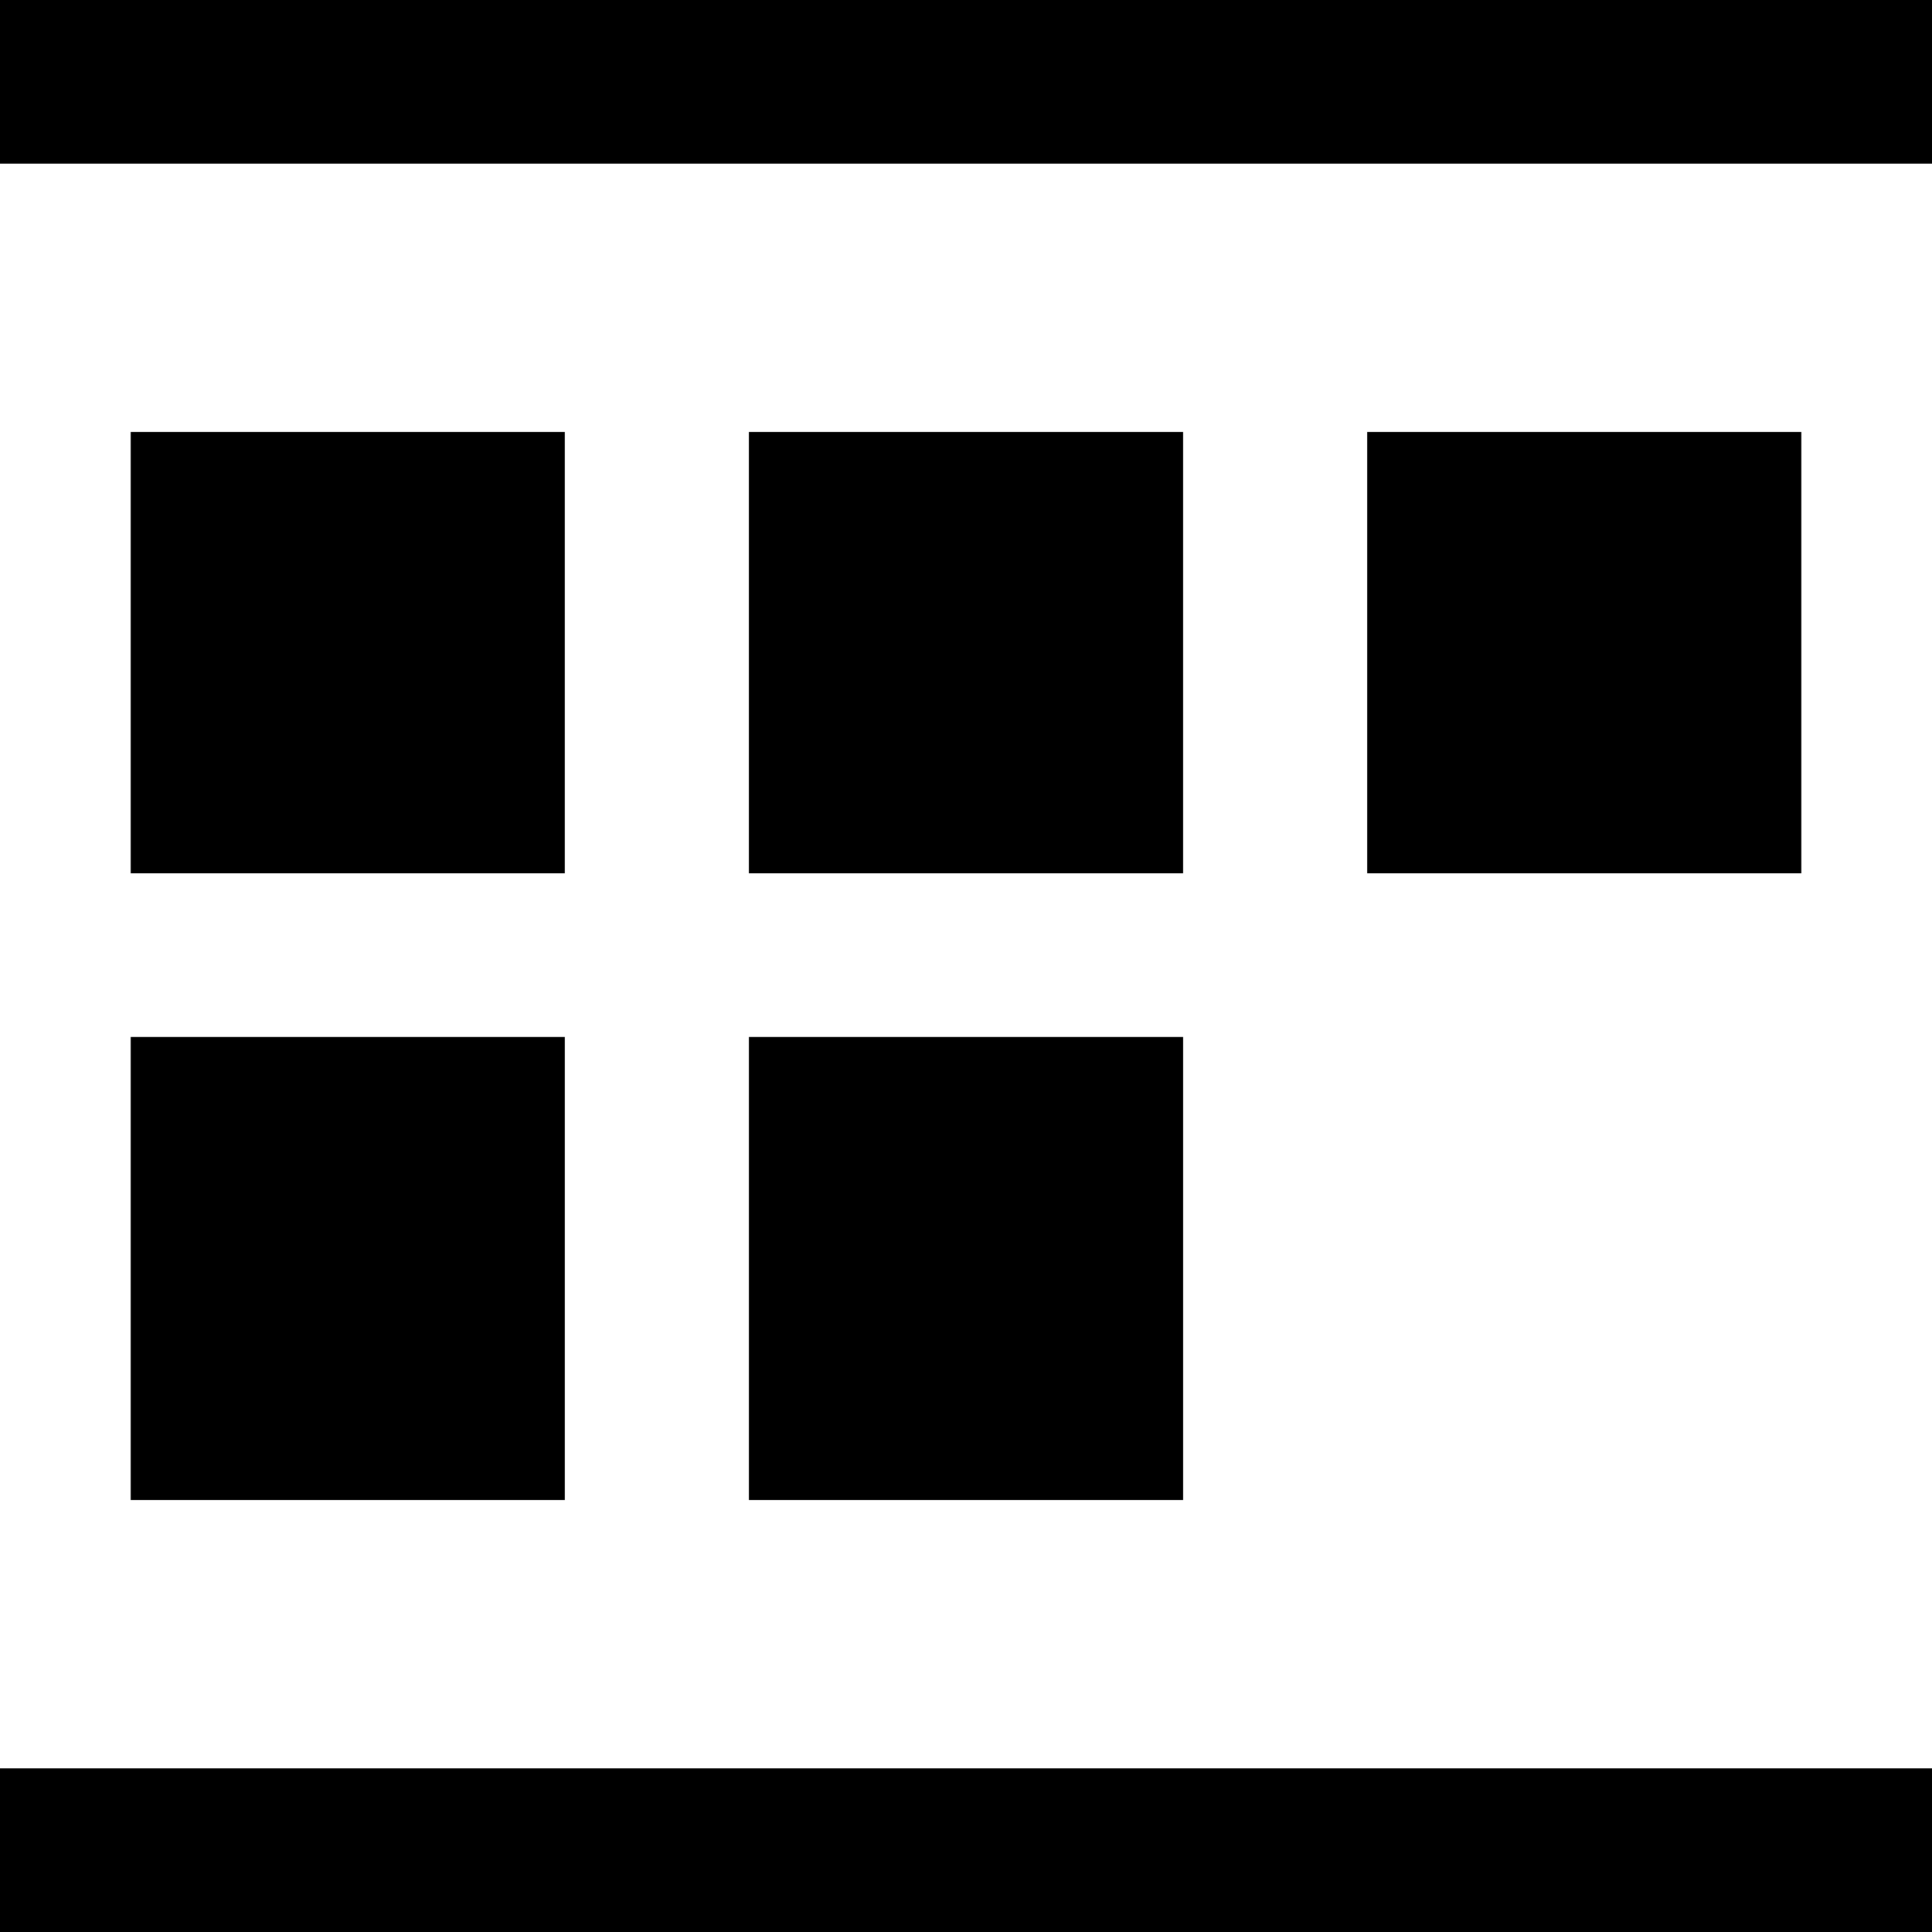
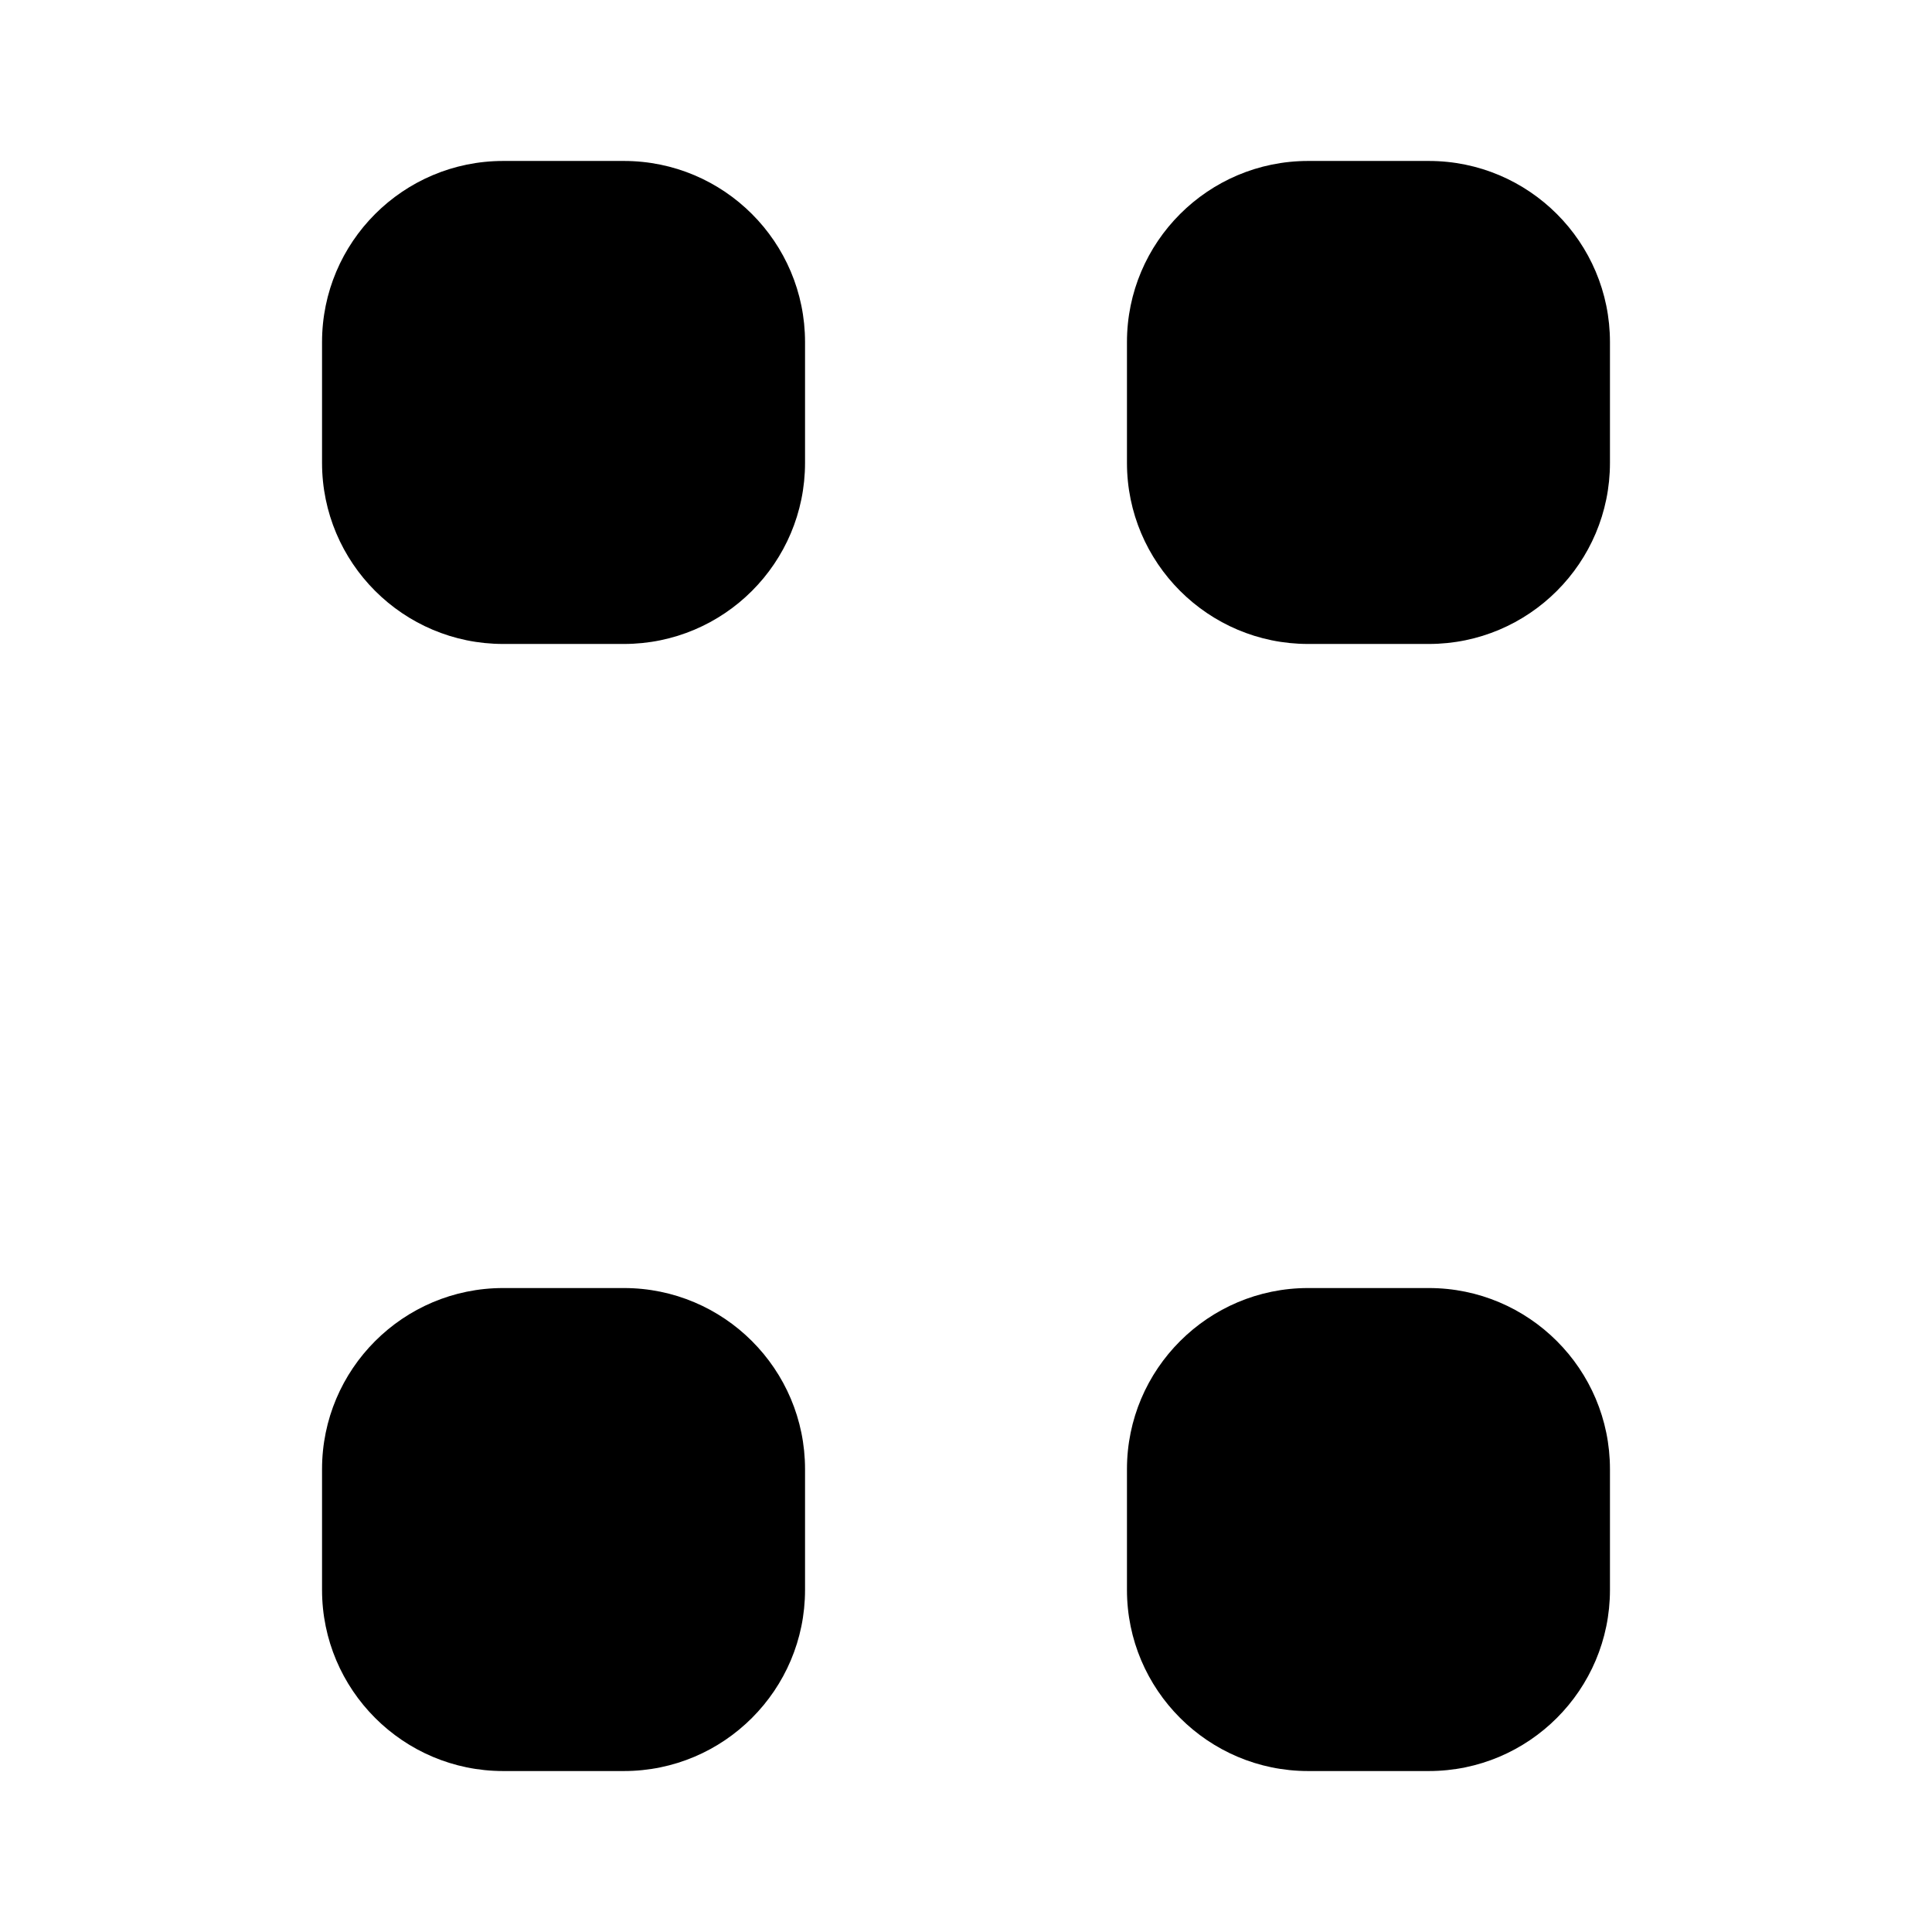
- <svg xmlns="http://www.w3.org/2000/svg" width="500" height="500" viewBox="0 0 132.292 132.292">
-   <path d="M0 0v11.207h132.292V0H0zm8.95 29.578v30.218h29.725V29.578H8.95zm42.333 0v30.218h29.726V29.578H51.283zm42.333 0v30.218h29.727V29.578H93.616zM8.95 71.003v31.71h29.726v-31.71H8.95zm42.334 0v31.71H81.01v-31.71H51.283zM0 121.085v11.207h132.292v-11.207H0z" />
+ <svg xmlns="http://www.w3.org/2000/svg" viewBox="0 0 16 16" stroke-linecap="round" stroke-linejoin="round">
+   <path d="m2 8h12m-7.333 5.167c0 .827-.672 1.5-1.5 1.5h-1c-.828 0-1.5-.673-1.5-1.5v-1c0-.828.672-1.5 1.5-1.5h1c.828 0 1.5.672 1.5 1.5zm0-9.334c0 .828-.672 1.5-1.5 1.5h-1c-.828 0-1.5-.672-1.5-1.5v-1c0-.828.672-1.5 1.5-1.5h1c.828 0 1.5.672 1.5 1.5zm6.666 9.334c0 .827-.672 1.5-1.5 1.5h-1c-.827 0-1.5-.673-1.5-1.5v-1c0-.828.673-1.5 1.5-1.5h1c.828 0 1.5.672 1.5 1.5zm0-9.334c0 .828-.672 1.5-1.5 1.5h-1c-.827 0-1.5-.672-1.5-1.5v-1c0-.828.673-1.5 1.5-1.5h1c.828 0 1.5.672 1.5 1.5z" />
</svg>
